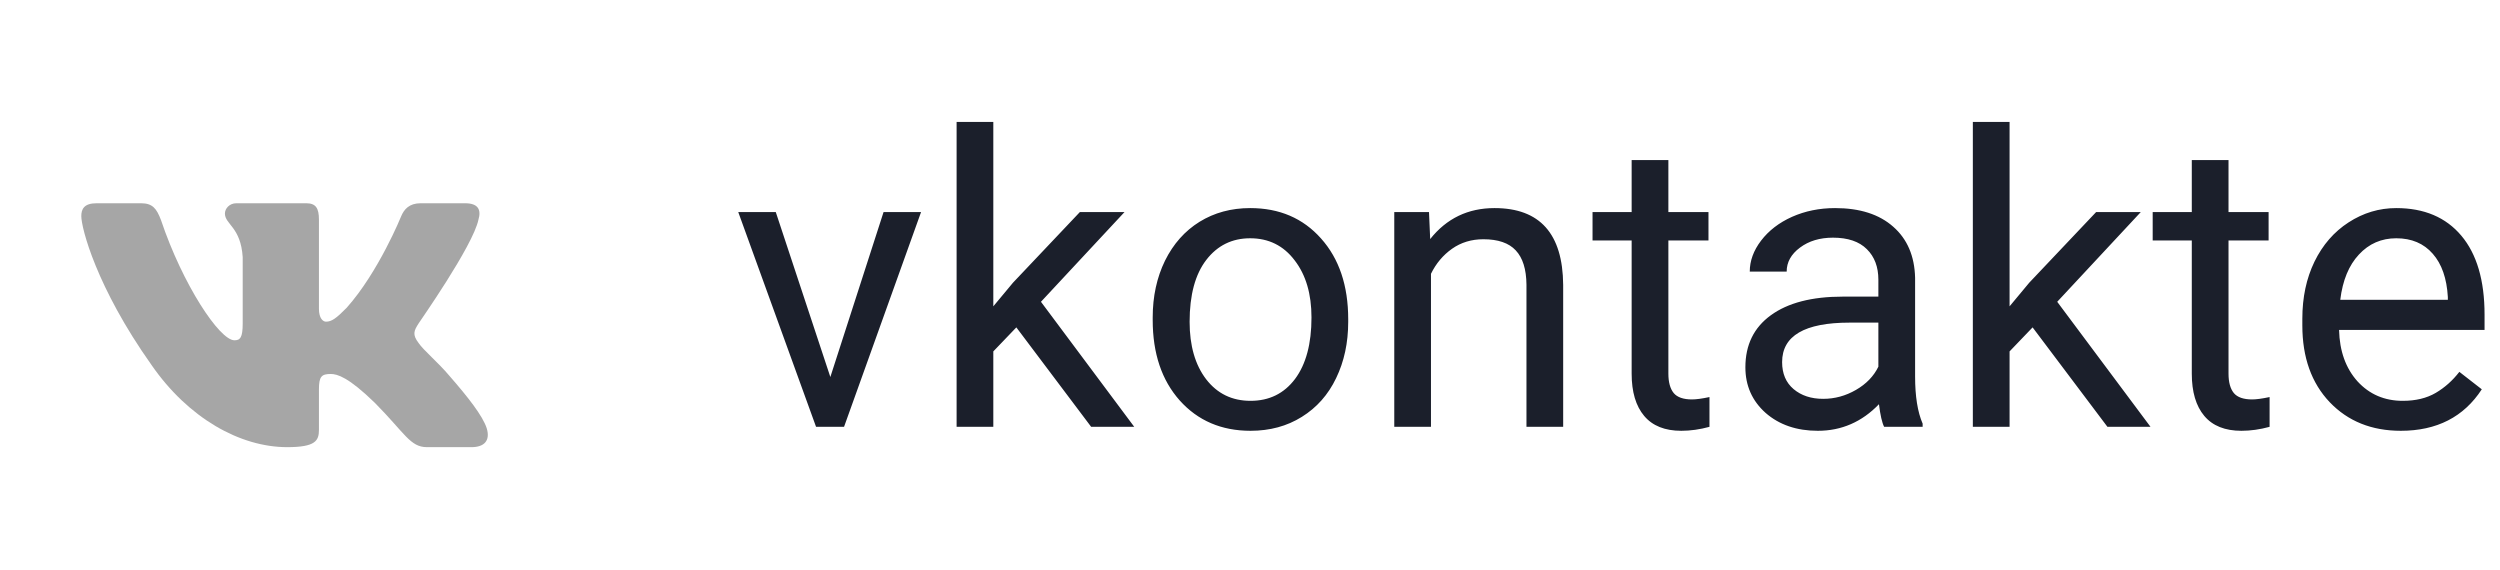
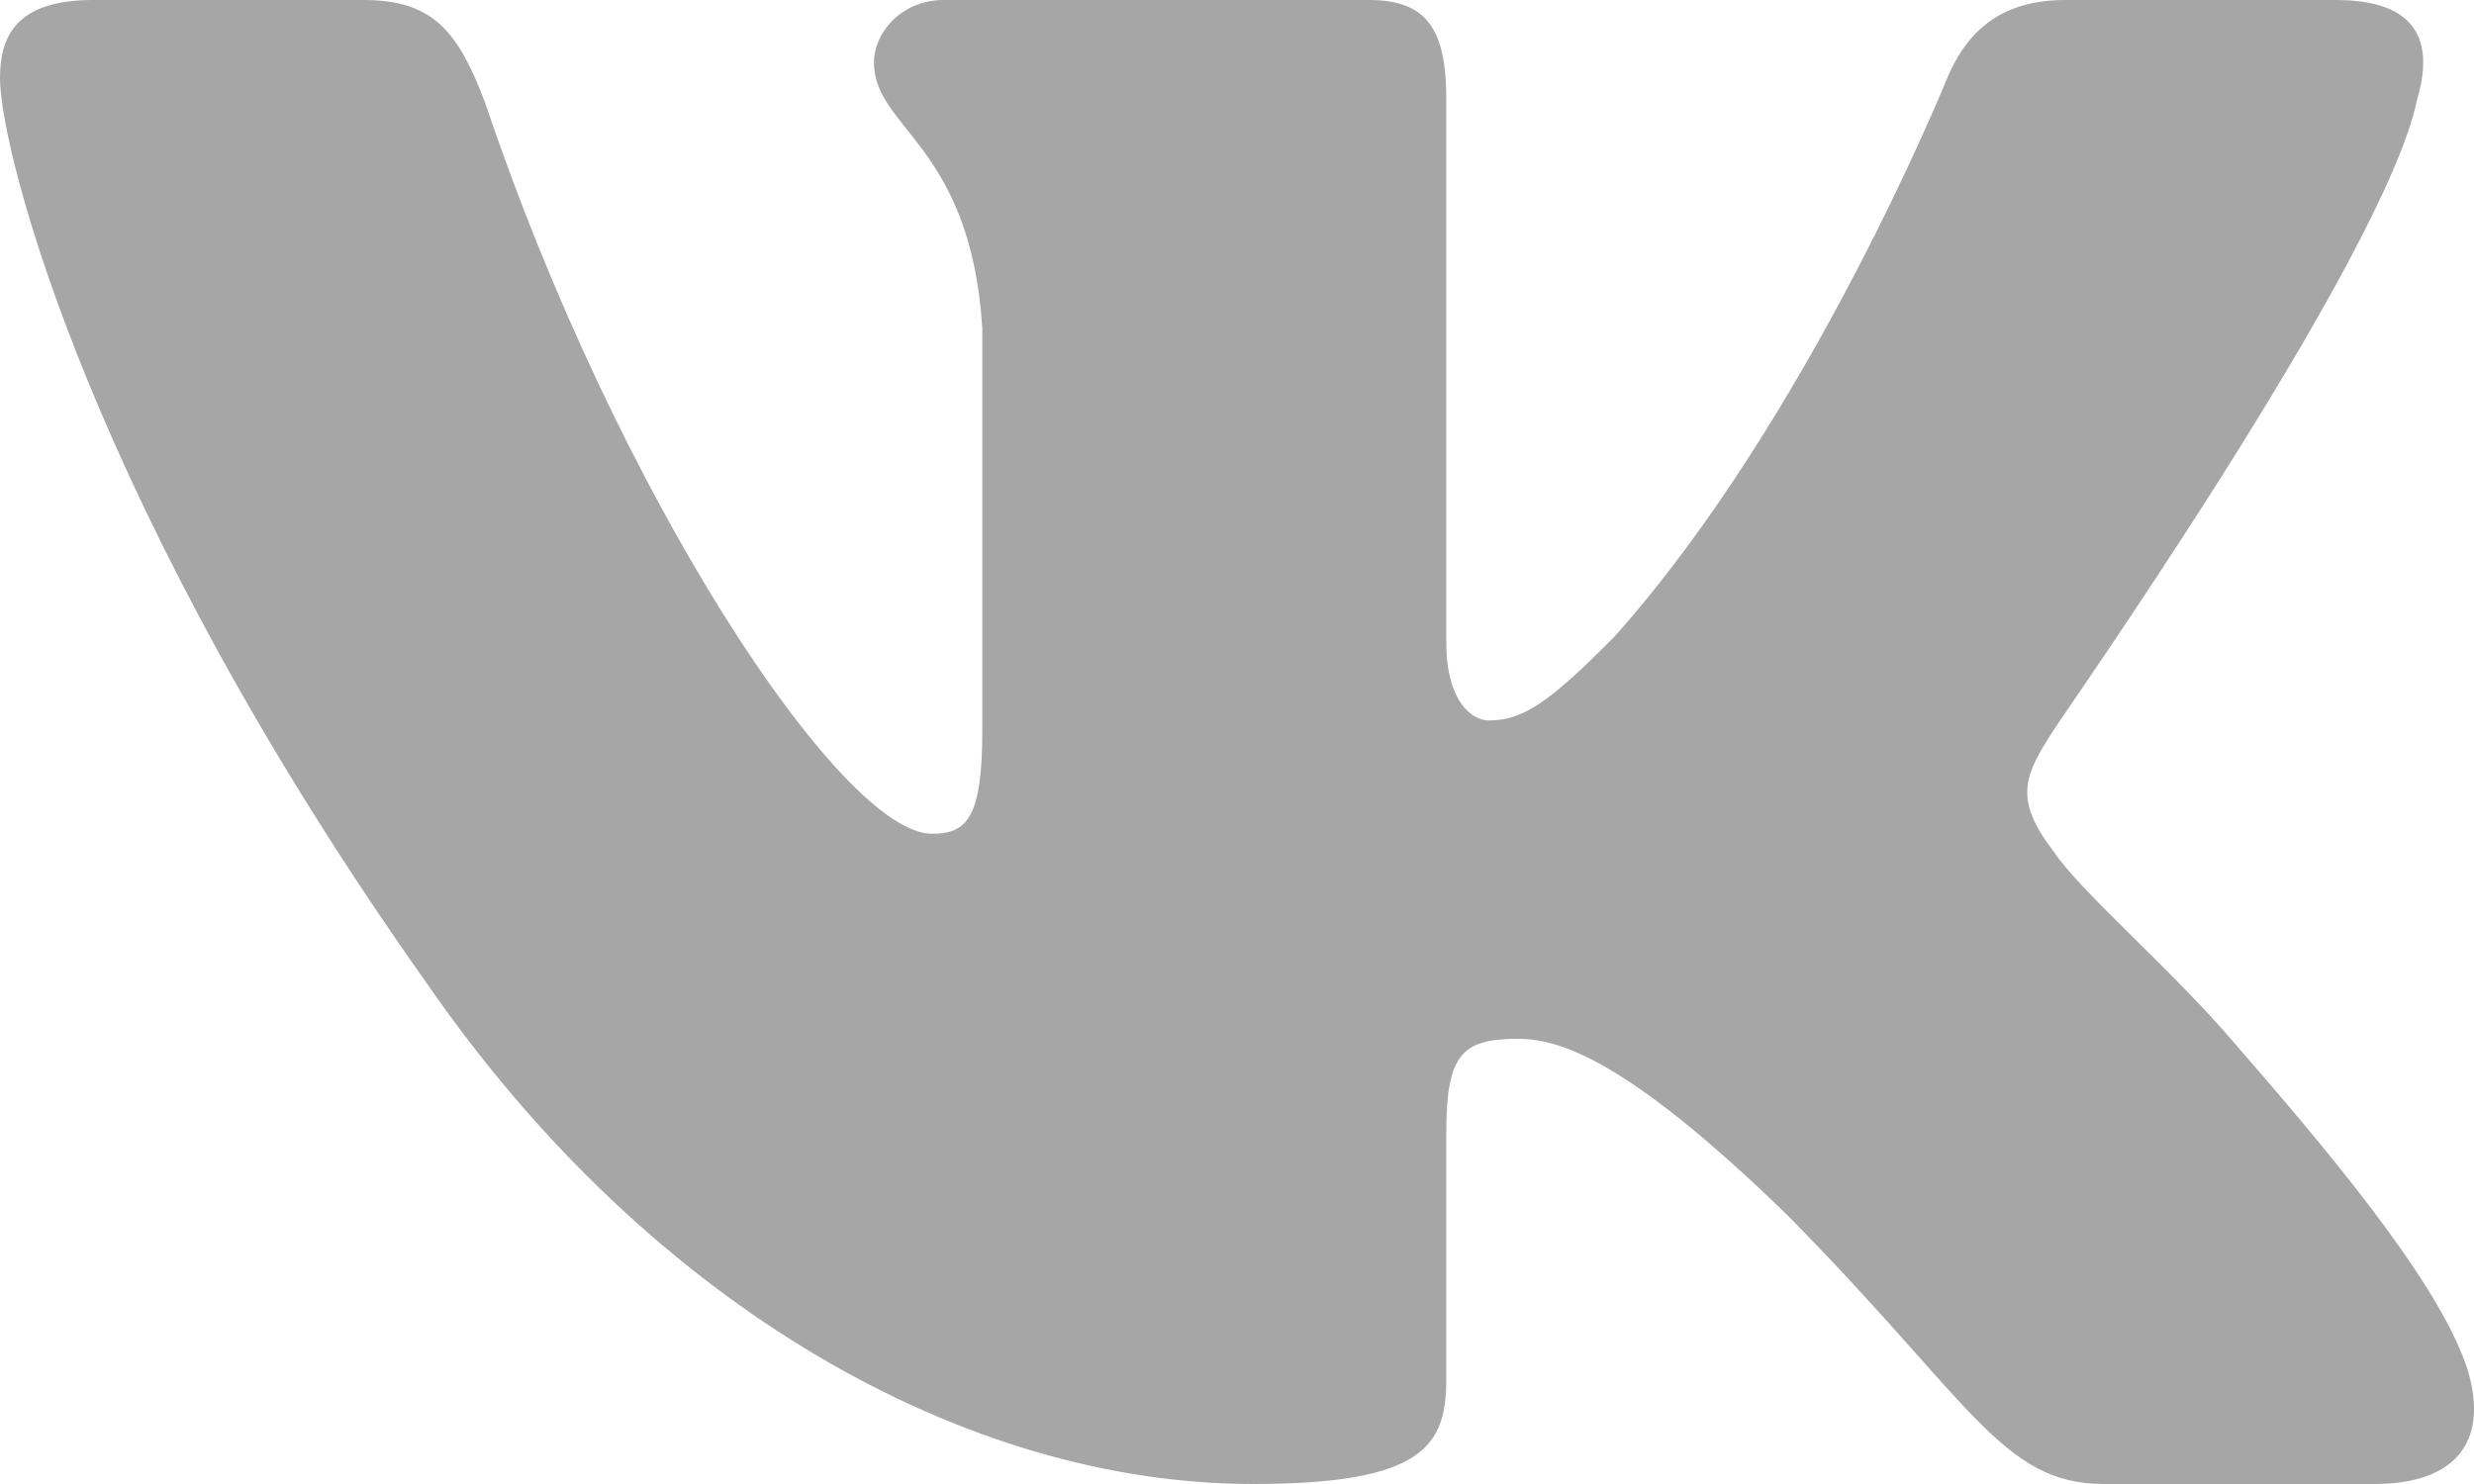
- <svg xmlns="http://www.w3.org/2000/svg" width="123" height="28" viewBox="0 0 123 28" fill="none">
-   <path fill-rule="evenodd" clip-rule="evenodd" d="M23.54 10.805C23.68 10.332 23.54 10 22.883 10H20.695C20.132 10 19.882 10.3 19.741 10.632C19.741 10.632 18.631 13.379 17.052 15.147C16.537 15.668 16.318 15.826 16.036 15.826C15.896 15.826 15.692 15.668 15.692 15.195V10.805C15.692 10.237 15.536 10 15.067 10H11.628C11.284 10 11.066 10.268 11.066 10.505C11.066 11.042 11.847 11.168 11.941 12.653V15.905C11.941 16.616 11.816 16.742 11.534 16.742C10.8 16.742 8.986 13.995 7.924 10.837C7.705 10.253 7.501 10 6.939 10H4.75C4.125 10 4 10.3 4 10.632C4 11.216 4.735 14.121 7.455 17.958C9.268 20.579 11.816 22 14.129 22C15.521 22 15.692 21.684 15.692 21.147V19.158C15.692 18.526 15.818 18.4 16.271 18.4C16.599 18.4 17.146 18.558 18.444 19.821C19.929 21.321 20.179 22 21.007 22H23.196C23.821 22 24.134 21.684 23.946 21.068C23.743 20.453 23.039 19.553 22.101 18.479C21.586 17.863 20.82 17.216 20.601 16.884C20.273 16.458 20.366 16.268 20.601 15.905C20.601 15.889 23.274 12.1 23.54 10.805Z" fill="#A6A6A6" />
-   <path d="M40.853 18.549L43.471 10.434H45.316L41.527 21H40.15L36.322 10.434H38.168L40.853 18.549ZM50.004 16.107L48.871 17.289V21H47.065V6H48.871V15.072L49.838 13.91L53.129 10.434H55.326L51.215 14.848L55.805 21H53.685L50.004 16.107ZM56.713 15.619C56.713 14.584 56.915 13.653 57.318 12.826C57.728 11.999 58.295 11.361 59.018 10.912C59.747 10.463 60.577 10.238 61.508 10.238C62.947 10.238 64.109 10.736 64.994 11.732C65.886 12.729 66.332 14.053 66.332 15.707V15.834C66.332 16.863 66.133 17.787 65.736 18.607C65.346 19.421 64.783 20.056 64.047 20.512C63.318 20.967 62.478 21.195 61.527 21.195C60.095 21.195 58.933 20.697 58.041 19.701C57.156 18.705 56.713 17.387 56.713 15.746V15.619ZM58.529 15.834C58.529 17.006 58.8 17.947 59.34 18.656C59.887 19.366 60.616 19.721 61.527 19.721C62.445 19.721 63.175 19.363 63.715 18.646C64.255 17.924 64.525 16.915 64.525 15.619C64.525 14.46 64.249 13.523 63.695 12.807C63.148 12.084 62.419 11.723 61.508 11.723C60.616 11.723 59.897 12.078 59.35 12.787C58.803 13.497 58.529 14.512 58.529 15.834ZM70.307 10.434L70.365 11.762C71.172 10.746 72.227 10.238 73.529 10.238C75.762 10.238 76.889 11.498 76.908 14.018V21H75.102V14.008C75.095 13.246 74.919 12.683 74.574 12.318C74.236 11.954 73.705 11.771 72.982 11.771C72.397 11.771 71.882 11.928 71.439 12.24C70.997 12.553 70.652 12.963 70.404 13.471V21H68.598V10.434H70.307ZM82.084 7.875V10.434H84.057V11.83H82.084V18.383C82.084 18.806 82.172 19.125 82.348 19.34C82.523 19.548 82.823 19.652 83.246 19.652C83.454 19.652 83.741 19.613 84.106 19.535V21C83.63 21.13 83.168 21.195 82.719 21.195C81.912 21.195 81.303 20.951 80.893 20.463C80.482 19.975 80.277 19.281 80.277 18.383V11.83H78.353V10.434H80.277V7.875H82.084ZM92.699 21C92.595 20.792 92.51 20.421 92.445 19.887C91.606 20.759 90.603 21.195 89.438 21.195C88.396 21.195 87.54 20.902 86.869 20.316C86.205 19.724 85.873 18.975 85.873 18.07C85.873 16.97 86.29 16.117 87.123 15.512C87.963 14.9 89.141 14.594 90.658 14.594H92.416V13.764C92.416 13.132 92.227 12.631 91.85 12.26C91.472 11.882 90.915 11.693 90.18 11.693C89.535 11.693 88.995 11.856 88.559 12.182C88.122 12.507 87.904 12.901 87.904 13.363H86.088C86.088 12.836 86.273 12.328 86.644 11.84C87.022 11.345 87.53 10.954 88.168 10.668C88.812 10.382 89.519 10.238 90.287 10.238C91.505 10.238 92.458 10.544 93.148 11.156C93.838 11.762 94.197 12.598 94.223 13.666V18.529C94.223 19.499 94.346 20.271 94.594 20.844V21H92.699ZM89.701 19.623C90.268 19.623 90.805 19.477 91.312 19.184C91.82 18.891 92.188 18.51 92.416 18.041V15.873H91C88.787 15.873 87.68 16.521 87.68 17.816C87.68 18.383 87.868 18.826 88.246 19.145C88.624 19.463 89.109 19.623 89.701 19.623ZM100.004 16.107L98.871 17.289V21H97.064V6H98.871V15.072L99.838 13.91L103.129 10.434H105.326L101.215 14.848L105.805 21H103.686L100.004 16.107ZM109.643 7.875V10.434H111.615V11.83H109.643V18.383C109.643 18.806 109.73 19.125 109.906 19.34C110.082 19.548 110.382 19.652 110.805 19.652C111.013 19.652 111.299 19.613 111.664 19.535V21C111.189 21.13 110.727 21.195 110.277 21.195C109.47 21.195 108.861 20.951 108.451 20.463C108.041 19.975 107.836 19.281 107.836 18.383V11.83H105.912V10.434H107.836V7.875H109.643ZM118.119 21.195C116.687 21.195 115.521 20.727 114.623 19.789C113.725 18.845 113.275 17.585 113.275 16.01V15.678C113.275 14.63 113.474 13.695 113.871 12.875C114.275 12.048 114.835 11.404 115.551 10.941C116.273 10.473 117.055 10.238 117.895 10.238C119.268 10.238 120.336 10.691 121.098 11.596C121.859 12.501 122.24 13.796 122.24 15.482V16.234H115.082C115.108 17.276 115.411 18.119 115.99 18.764C116.576 19.402 117.318 19.721 118.217 19.721C118.855 19.721 119.395 19.59 119.838 19.33C120.281 19.07 120.668 18.725 121 18.295L122.104 19.154C121.218 20.515 119.89 21.195 118.119 21.195ZM117.895 11.723C117.165 11.723 116.553 11.99 116.059 12.523C115.564 13.051 115.258 13.793 115.141 14.75H120.434V14.613C120.382 13.695 120.134 12.986 119.691 12.484C119.249 11.977 118.65 11.723 117.895 11.723Z" fill="#1B1F2B" />
+ <svg xmlns="http://www.w3.org/2000/svg" width="20" height="12" viewBox="0 0 20 12" fill="none">
+   <path fill-rule="evenodd" clip-rule="evenodd" d="M19.54 0.805C19.68 0.332 19.54 0 18.883 0H16.695C16.132 0 15.882 0.3 15.741 0.632C15.741 0.632 14.631 3.379 13.052 5.147C12.537 5.668 12.318 5.826 12.036 5.826C11.896 5.826 11.692 5.668 11.692 5.195V0.805C11.692 0.237 11.536 0 11.067 0H7.628C7.284 0 7.065 0.268 7.065 0.505C7.065 1.042 7.847 1.168 7.941 2.653V5.905C7.941 6.616 7.816 6.742 7.534 6.742C6.8 6.742 4.986 3.995 3.924 0.837C3.705 0.253 3.501 0 2.939 0H0.75C0.125 0 0 0.3 0 0.632C0 1.216 0.735 4.121 3.455 7.958C5.268 10.579 7.816 12 10.129 12C11.521 12 11.692 11.684 11.692 11.147V9.158C11.692 8.526 11.818 8.4 12.271 8.4C12.599 8.4 13.146 8.558 14.444 9.821C15.929 11.321 16.179 12 17.007 12H19.196C19.821 12 20.134 11.684 19.946 11.068C19.743 10.453 19.039 9.553 18.101 8.479C17.586 7.863 16.82 7.216 16.601 6.884C16.273 6.458 16.366 6.268 16.601 5.905C16.601 5.889 19.274 2.1 19.54 0.805Z" fill="#A6A6A6" />
</svg>
